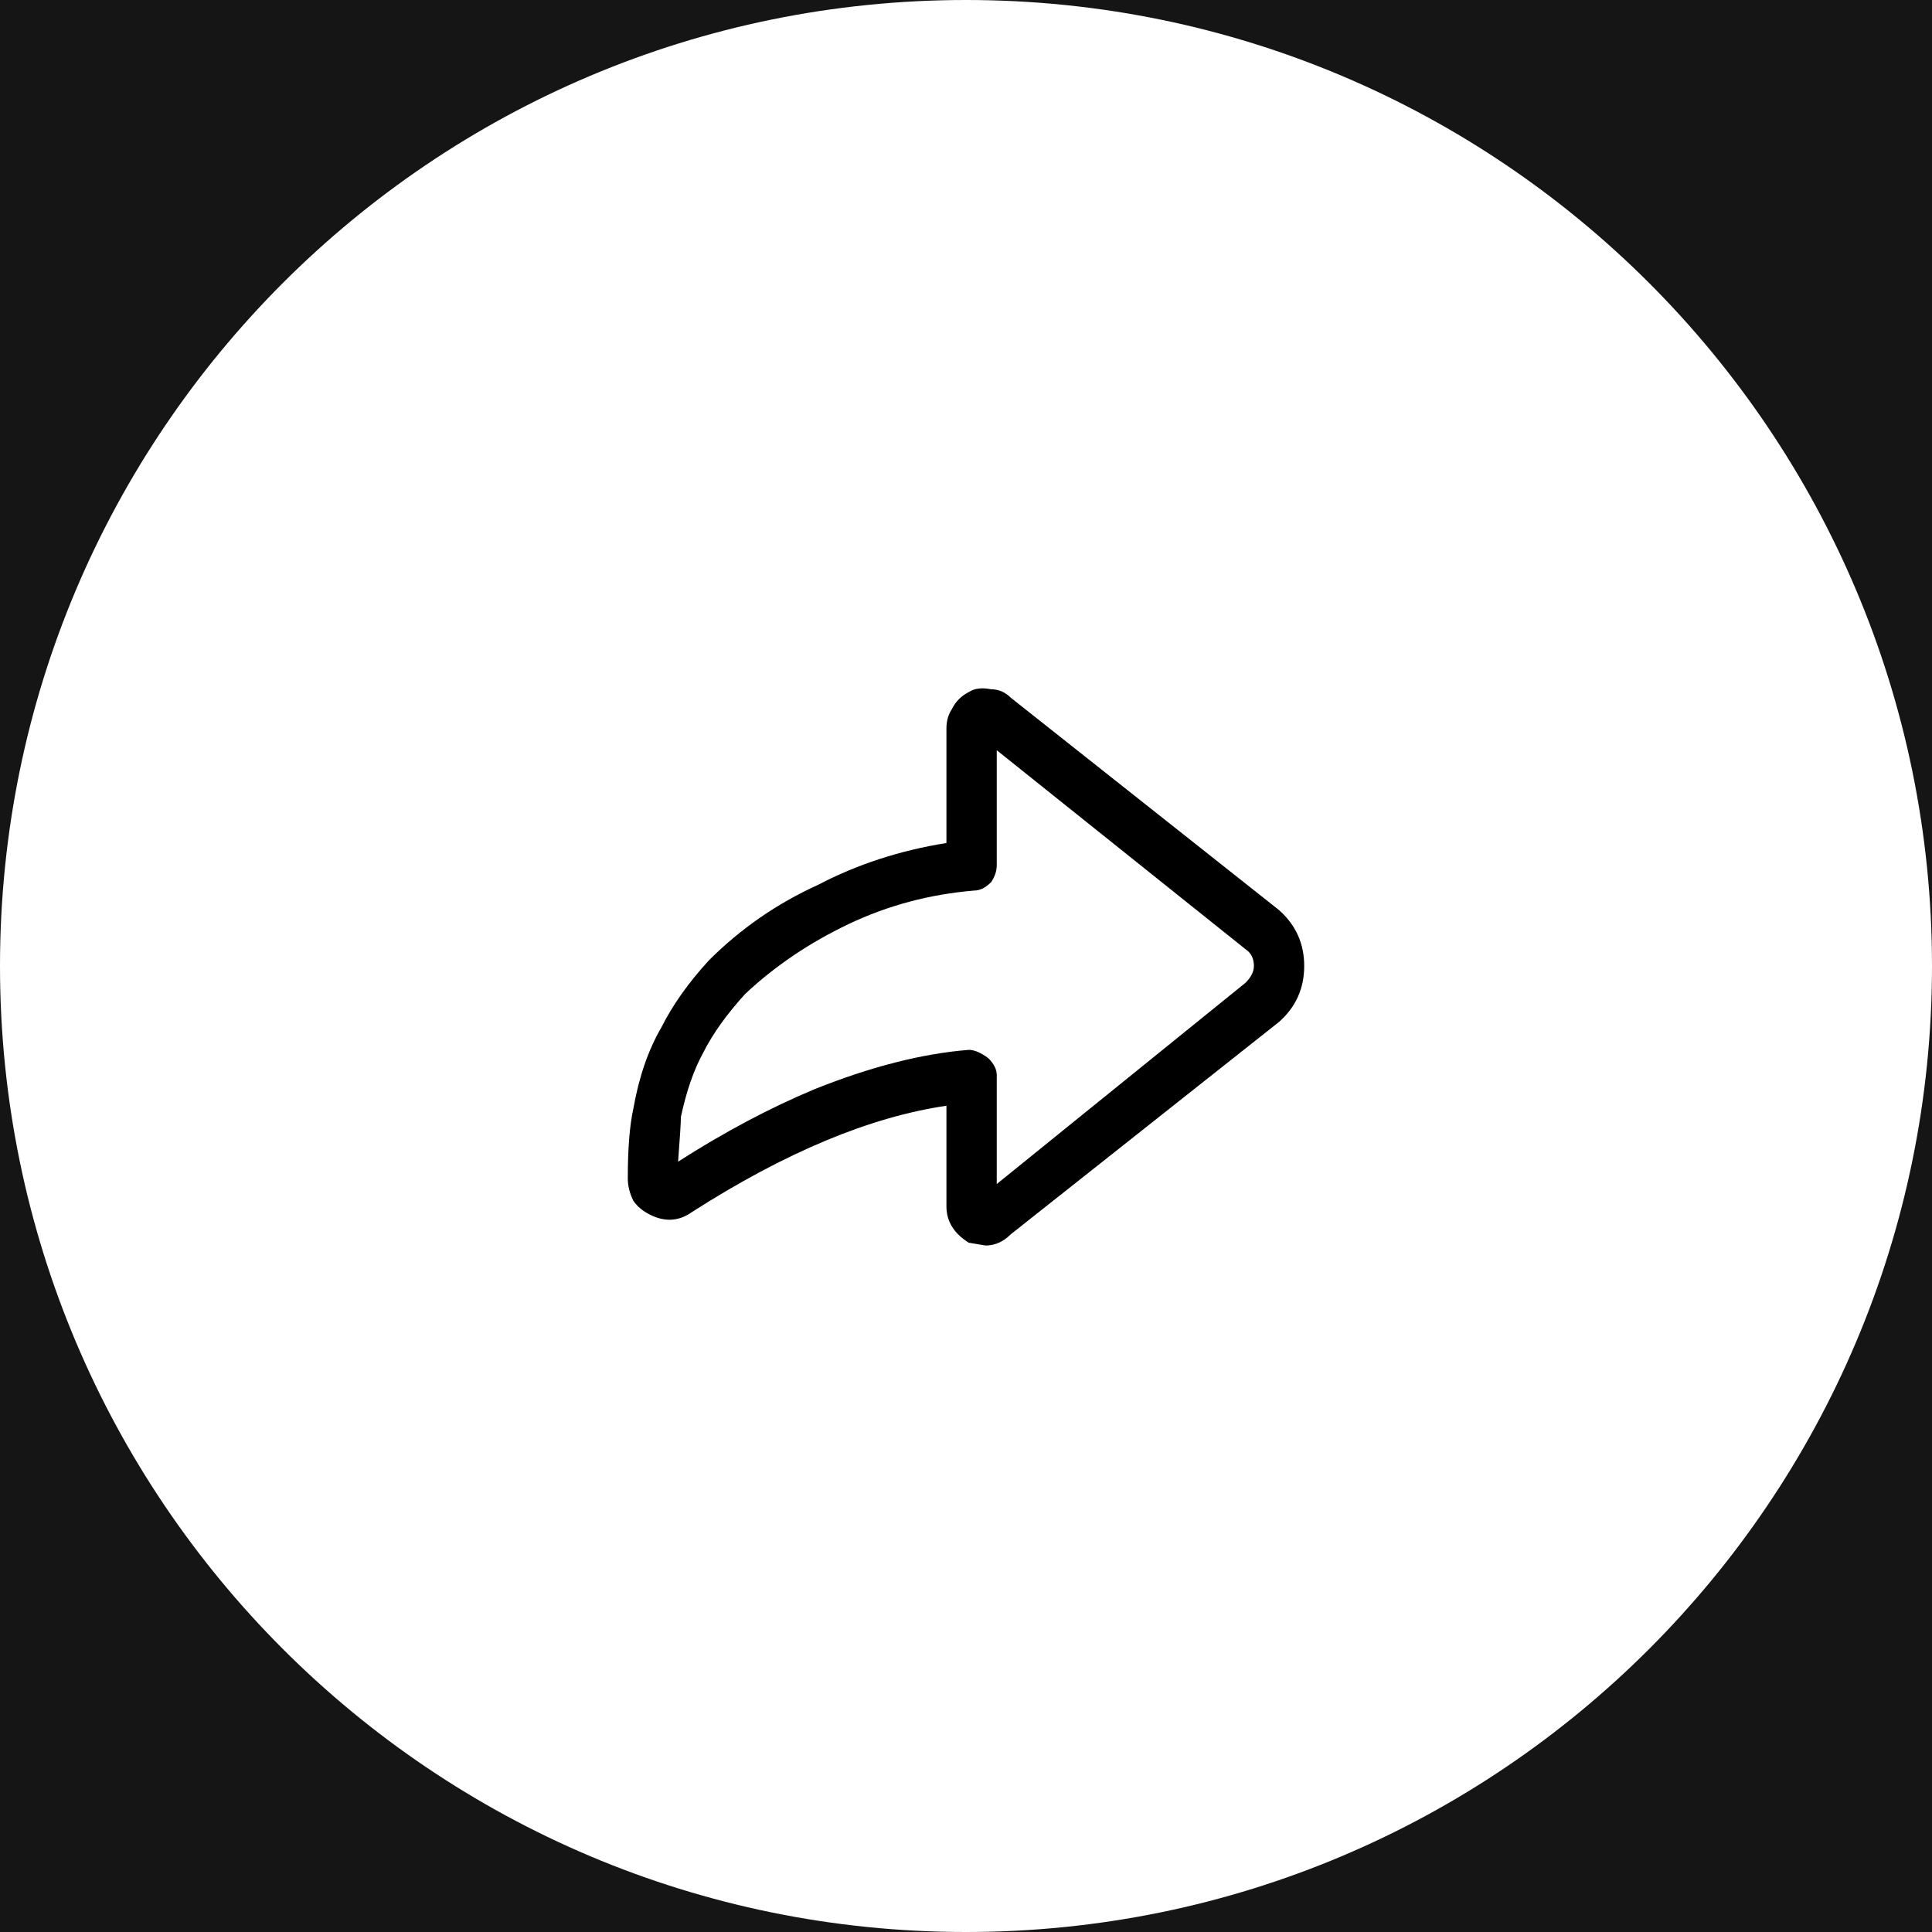
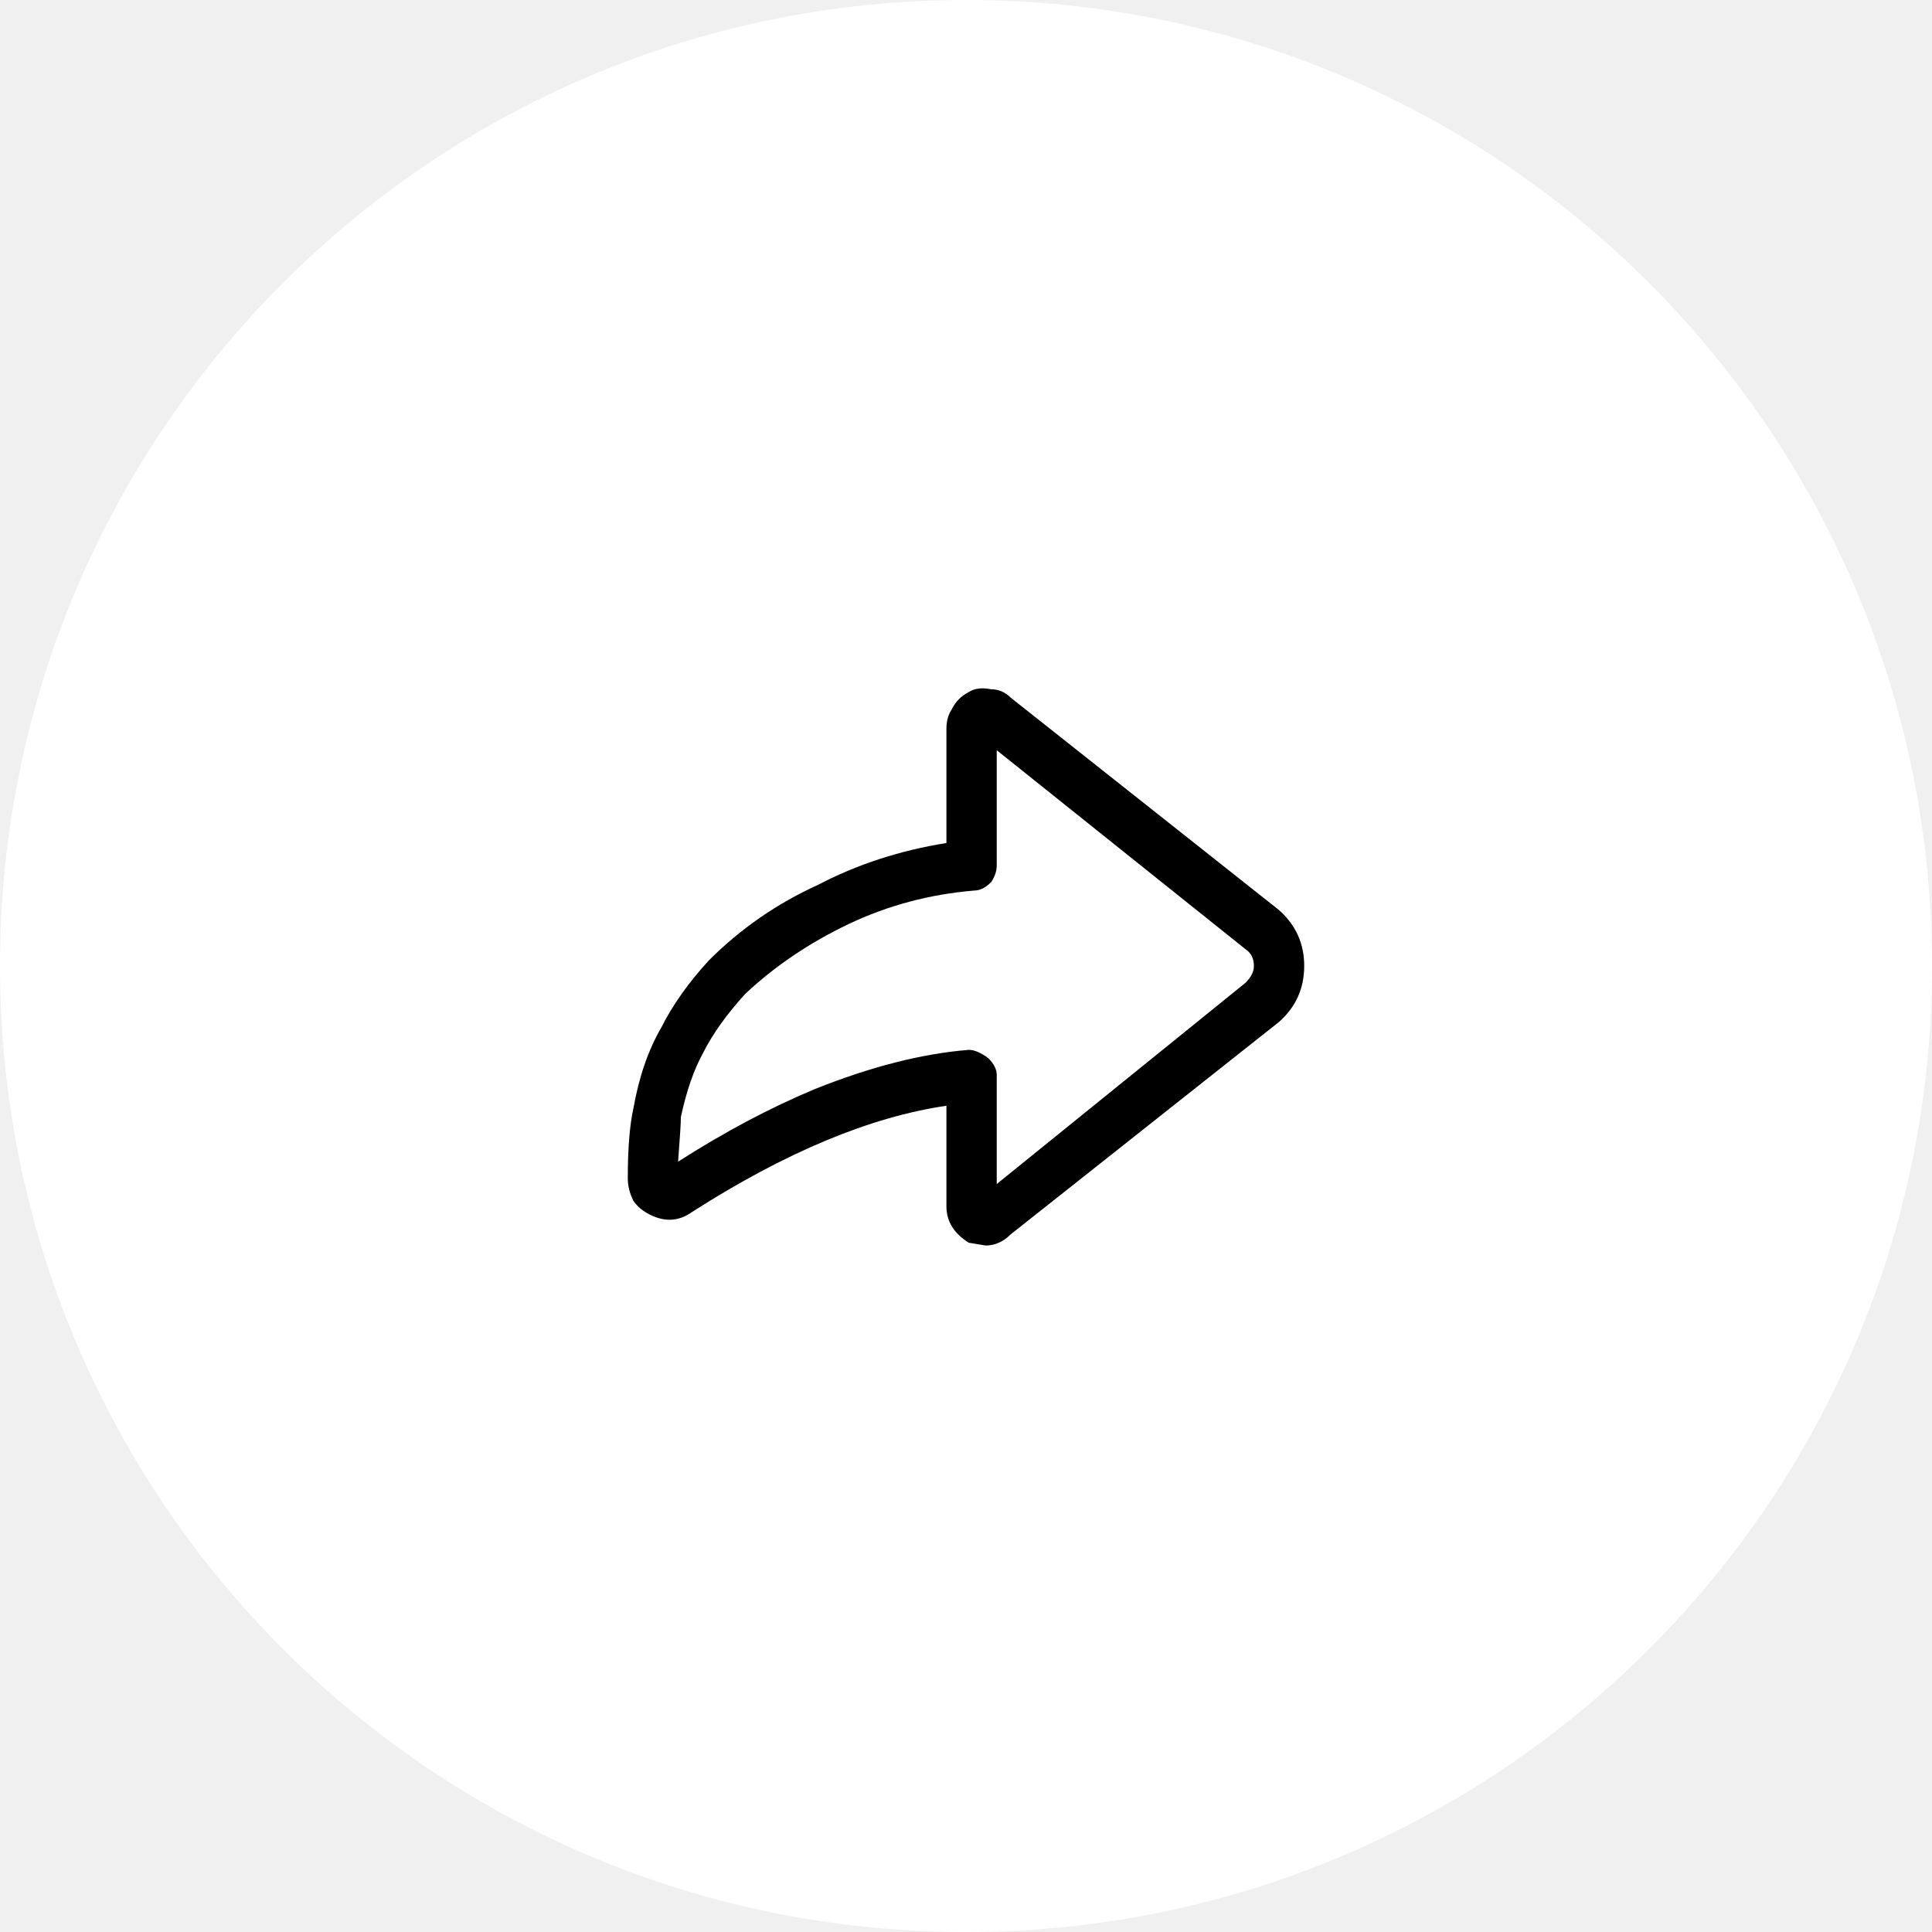
<svg xmlns="http://www.w3.org/2000/svg" width="108" height="108" viewBox="0 0 108 108" fill="none">
-   <rect width="108" height="108" fill="#EAEAEA" />
-   <g id="WordPress-Website-Design">
-     <rect width="1920" height="23860.7" transform="translate(-1382.67 -14360.7)" fill="black" />
-     <g id="Webiste Design Agency">
-       <mask id="path-1-inside-1_0_1" fill="white">
-         <path d="M-1382.67 -589H537.332V1614H-1382.67V-589Z" />
-       </mask>
-       <path d="M537.332 1614V1613H-1382.67V1614V1615H537.332V1614Z" fill="#202020" mask="url(#path-1-inside-1_0_1)" />
-       <g id="Boxes">
-         <g id="Frame 1">
-           <g id="Frame 3">
-             <rect width="446.667" height="532" transform="translate(-169.334 -40)" fill="#151515" />
-             <g id="Book A Demo">
-               <rect width="108" height="108" rx="54" fill="white" />
-               <path id="î­" d="M55.094 69.625C55.615 69.625 56.083 69.417 56.5 69L71.5 57.125C72.438 56.292 72.906 55.25 72.906 54C72.906 52.75 72.438 51.708 71.5 50.875L56.5 39C56.188 38.688 55.823 38.531 55.406 38.531C54.885 38.427 54.469 38.479 54.156 38.688C53.74 38.896 53.427 39.208 53.219 39.625C53.01 39.938 52.906 40.302 52.906 40.719V47.125C50.302 47.542 47.906 48.323 45.719 49.469C43.427 50.51 41.396 51.917 39.625 53.688C38.479 54.938 37.594 56.188 36.969 57.438C36.24 58.688 35.719 60.198 35.406 61.969C35.198 62.906 35.094 64.208 35.094 65.875C35.094 66.292 35.198 66.708 35.406 67.125C35.615 67.438 35.927 67.698 36.344 67.906C37.177 68.323 37.958 68.271 38.688 67.75C43.896 64.417 48.635 62.438 52.906 61.812V67.438C52.906 68.271 53.323 68.948 54.156 69.469L55.094 69.625ZM55.562 41.812L69.625 53.062C69.938 53.271 70.094 53.583 70.094 54C70.094 54.312 69.938 54.625 69.625 54.938L55.719 66.188V60.094C55.719 59.781 55.562 59.469 55.25 59.156C54.833 58.844 54.469 58.688 54.156 58.688C51.552 58.896 48.688 59.625 45.562 60.875C43.062 61.917 40.51 63.271 37.906 64.938C38.01 63.583 38.062 62.75 38.062 62.438C38.375 60.979 38.792 59.781 39.312 58.844C39.833 57.802 40.615 56.708 41.656 55.562C43.323 54 45.25 52.698 47.438 51.656C49.625 50.615 51.969 49.99 54.469 49.781C54.781 49.781 55.094 49.625 55.406 49.312C55.615 49 55.719 48.688 55.719 48.375V41.812H55.562Z" fill="black" />
-             </g>
-           </g>
-         </g>
-       </g>
-     </g>
-   </g>
+   <rect width="108" height="108" rx="54" fill="white" />
+   <path d="M55.094 69.625C55.615 69.625 56.083 69.417 56.5 69L71.5 57.125C72.438 56.292 72.906 55.25 72.906 54C72.906 52.75 72.438 51.708 71.5 50.875L56.5 39C56.188 38.688 55.823 38.531 55.406 38.531C54.885 38.427 54.469 38.479 54.156 38.688C53.74 38.896 53.427 39.208 53.219 39.625C53.01 39.938 52.906 40.302 52.906 40.719V47.125C50.302 47.542 47.906 48.323 45.719 49.469C43.427 50.51 41.396 51.917 39.625 53.688C38.479 54.938 37.594 56.188 36.969 57.438C36.24 58.688 35.719 60.198 35.406 61.969C35.198 62.906 35.094 64.208 35.094 65.875C35.094 66.292 35.198 66.708 35.406 67.125C35.615 67.438 35.927 67.698 36.344 67.906C37.177 68.323 37.958 68.271 38.688 67.75C43.896 64.417 48.635 62.438 52.906 61.812V67.438C52.906 68.271 53.323 68.948 54.156 69.469L55.094 69.625ZM55.562 41.812L69.625 53.062C69.938 53.271 70.094 53.583 70.094 54C70.094 54.312 69.938 54.625 69.625 54.938L55.719 66.188V60.094C55.719 59.781 55.562 59.469 55.25 59.156C54.833 58.844 54.469 58.688 54.156 58.688C51.552 58.896 48.688 59.625 45.562 60.875C43.062 61.917 40.51 63.271 37.906 64.938C38.01 63.583 38.062 62.75 38.062 62.438C38.375 60.979 38.792 59.781 39.312 58.844C39.833 57.802 40.615 56.708 41.656 55.562C43.323 54 45.25 52.698 47.438 51.656C49.625 50.615 51.969 49.99 54.469 49.781C54.781 49.781 55.094 49.625 55.406 49.312C55.615 49 55.719 48.688 55.719 48.375V41.812H55.562Z" fill="black" />
</svg>
